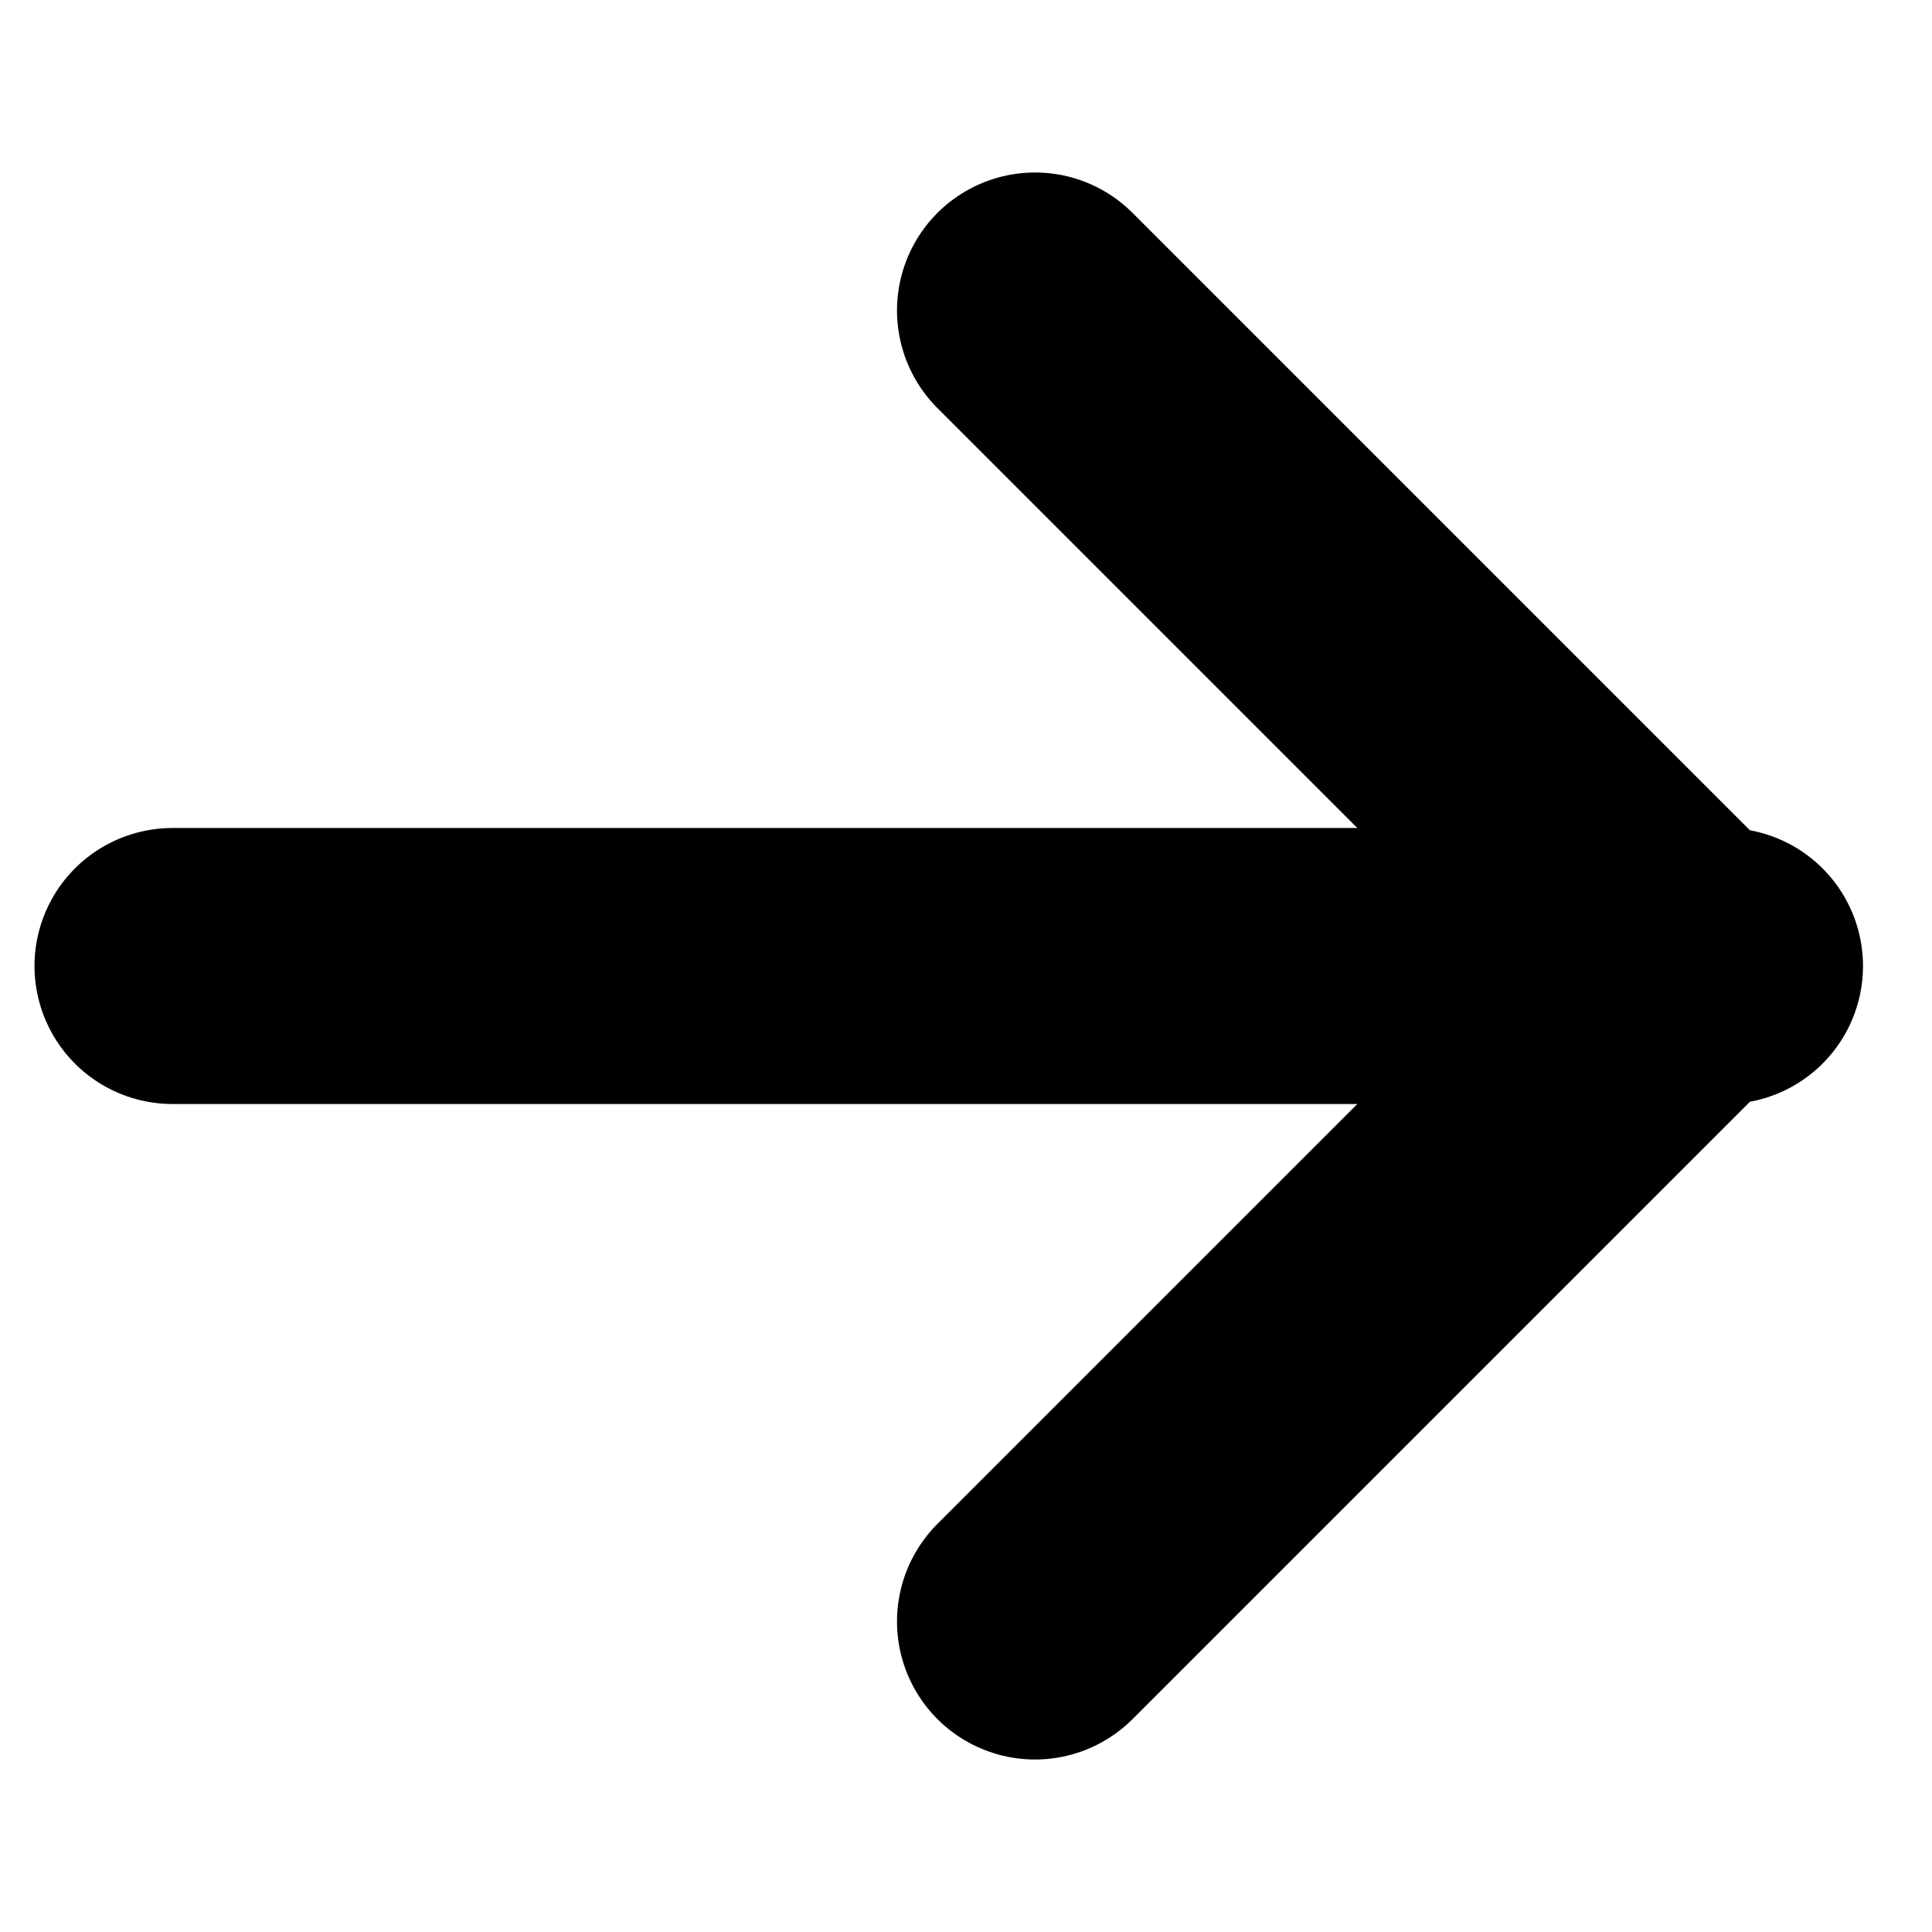
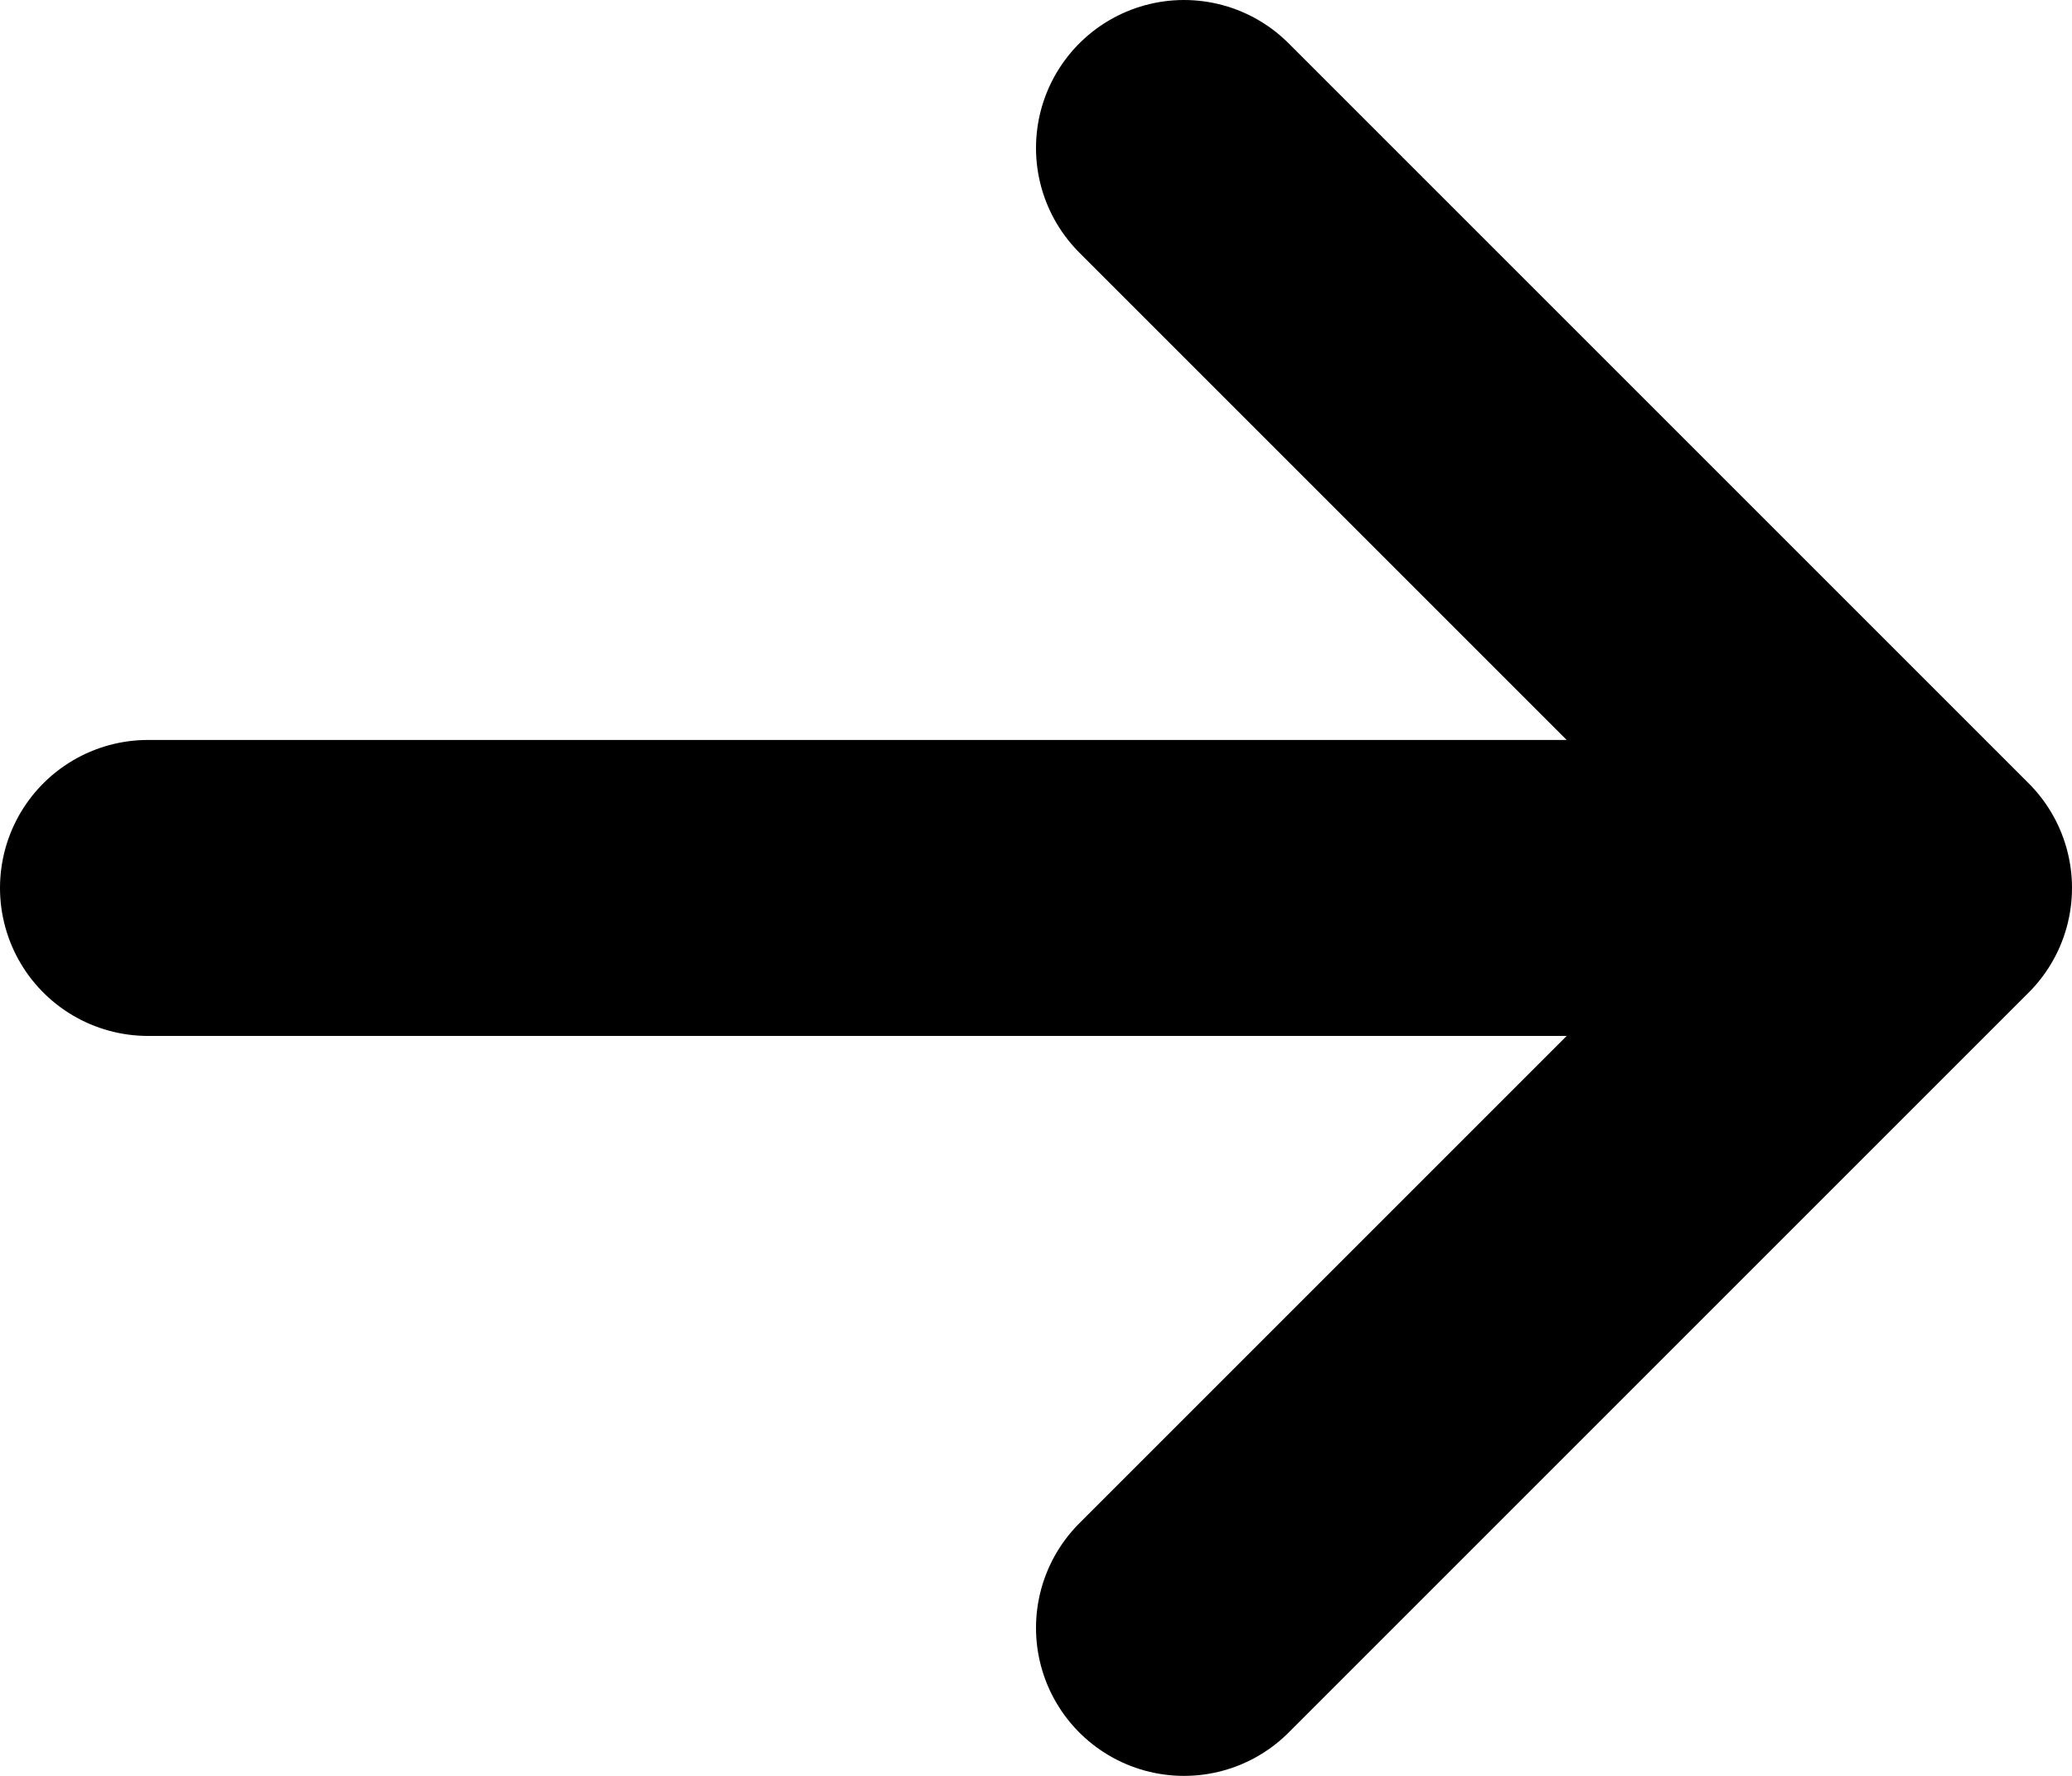
- <svg xmlns="http://www.w3.org/2000/svg" viewBox="0 0 14 14">
-   <path d="M1.25 7h11.25M7.5 2.25 12.25 7 7.5 11.75" fill="none" stroke="#000" stroke-width="2" stroke-linecap="round" stroke-linejoin="round" />
+ <svg xmlns="http://www.w3.org/2000/svg" viewBox="0 0 448 384">
+   <path d="M32 192h384M256 32l160 160-160 160" fill="none" stroke="#000" stroke-width="64" stroke-linecap="round" stroke-linejoin="round" />
</svg>
